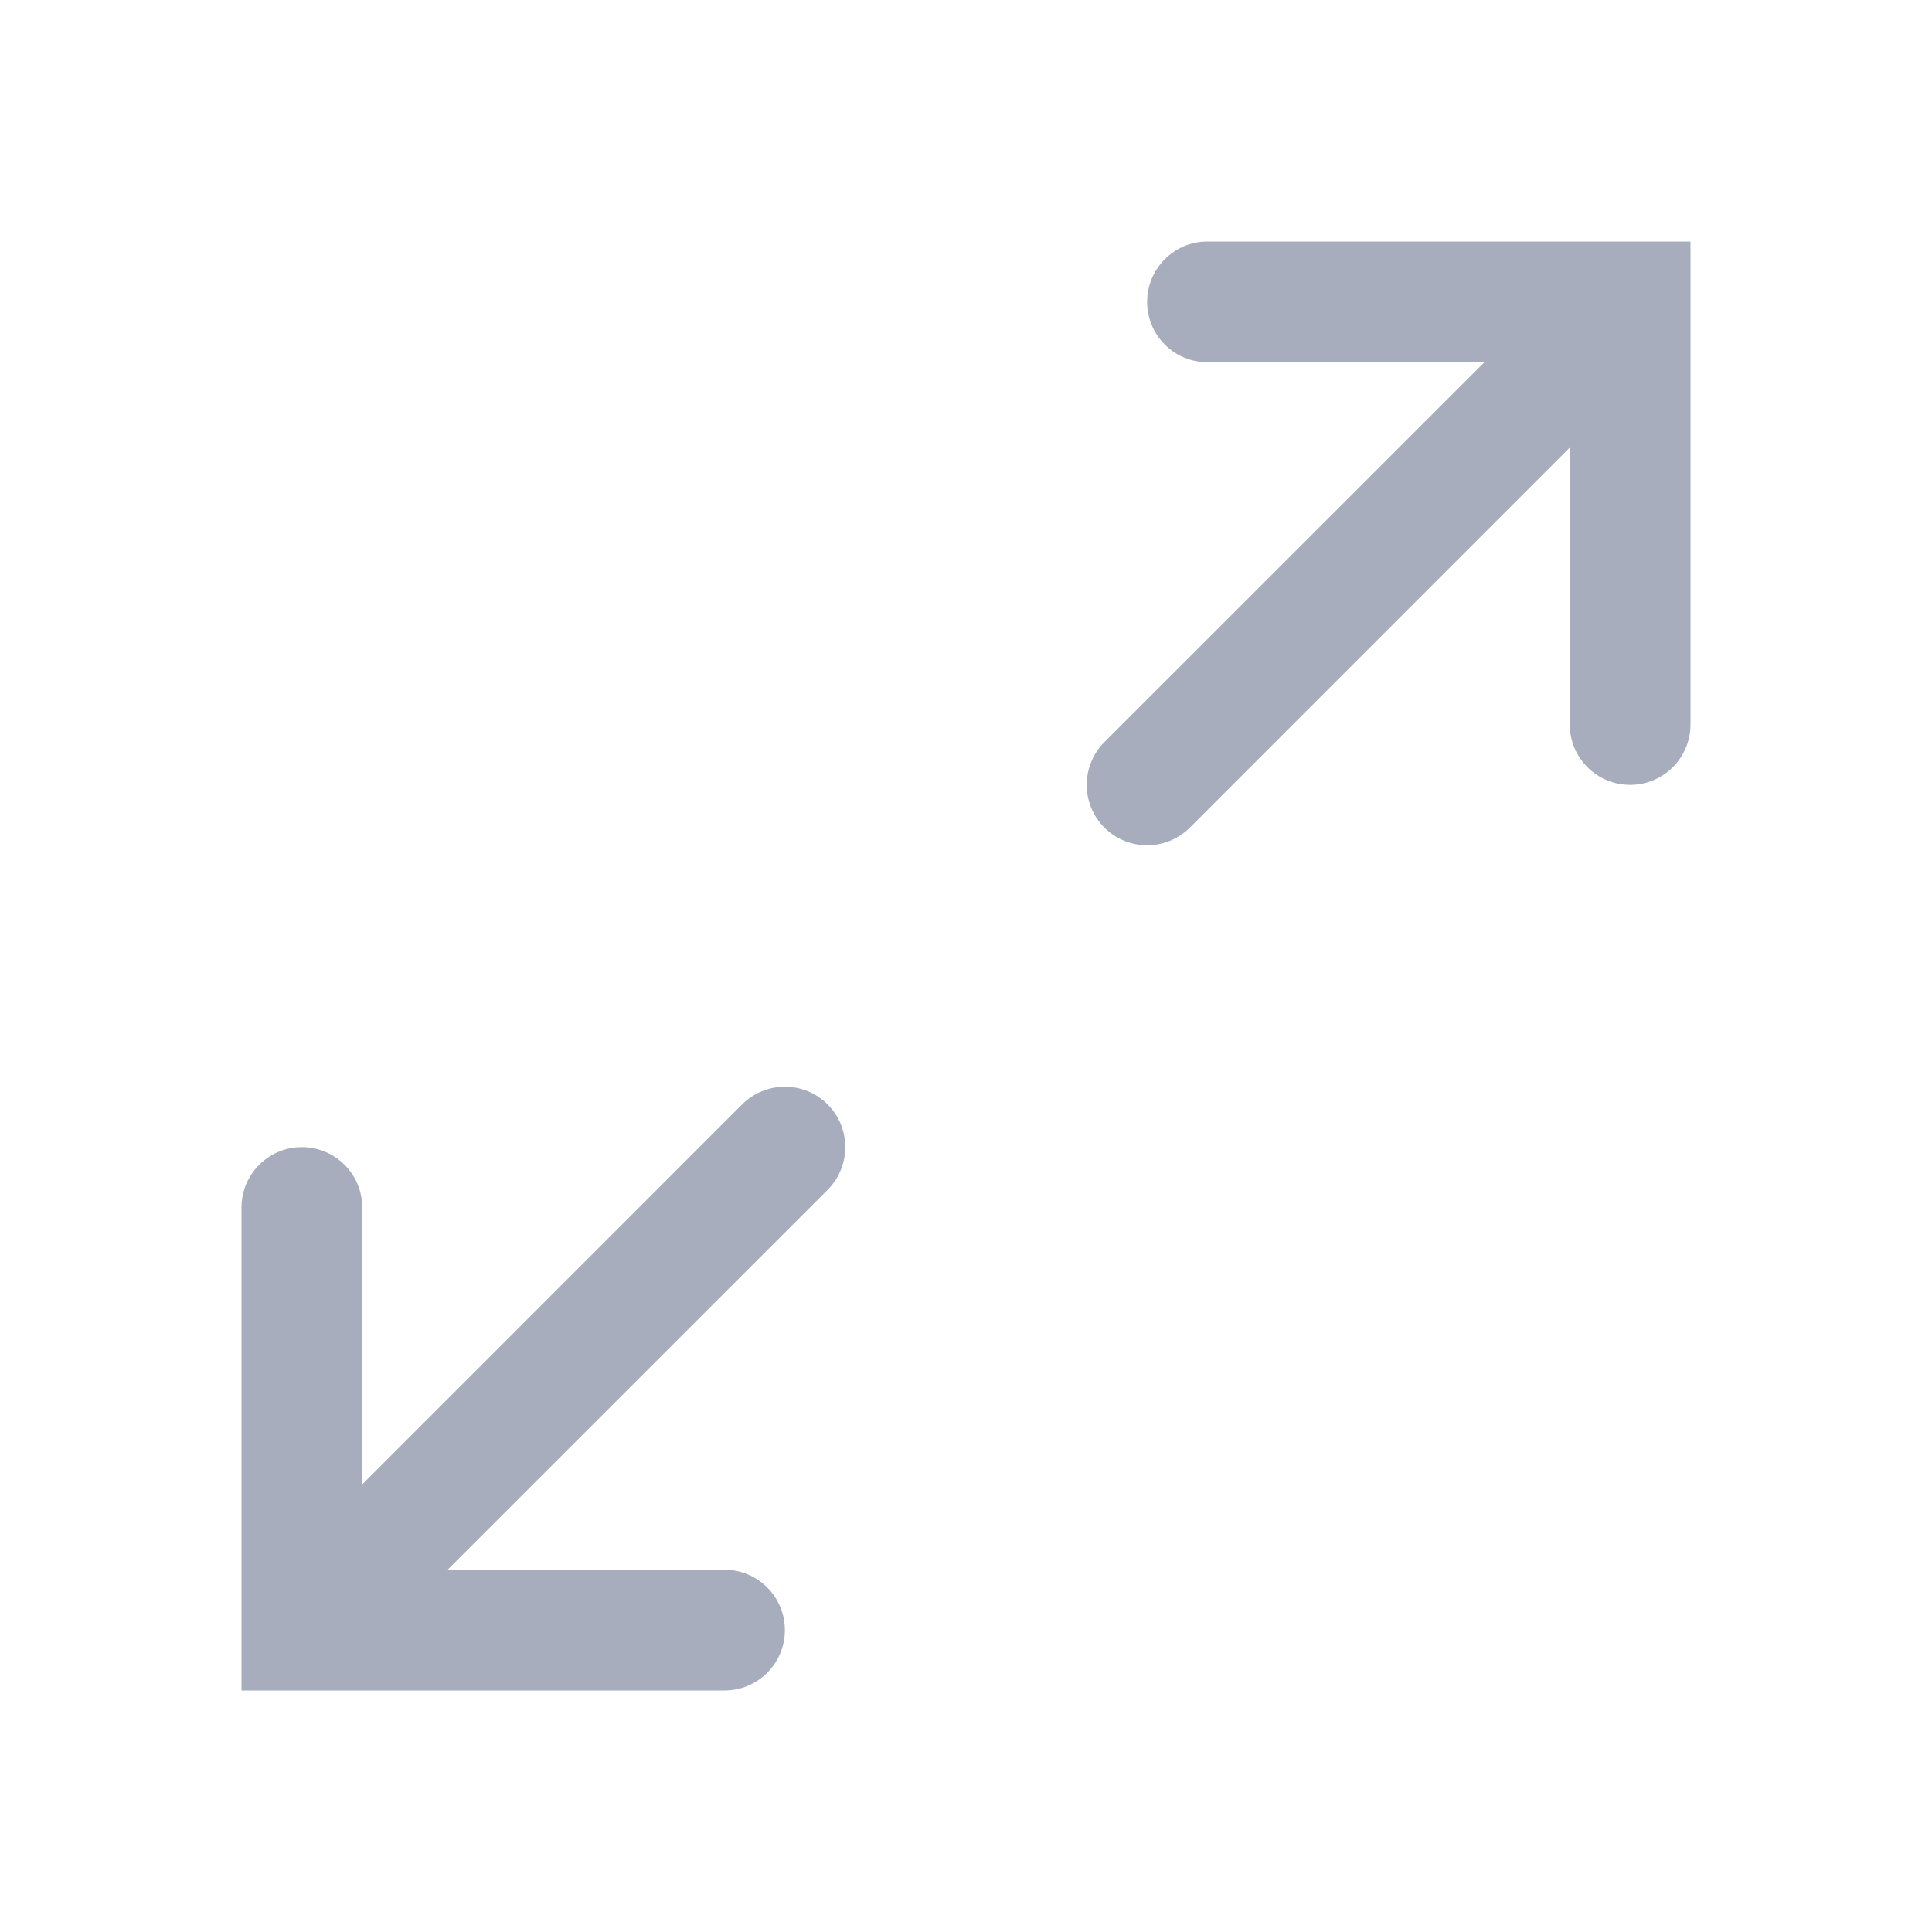
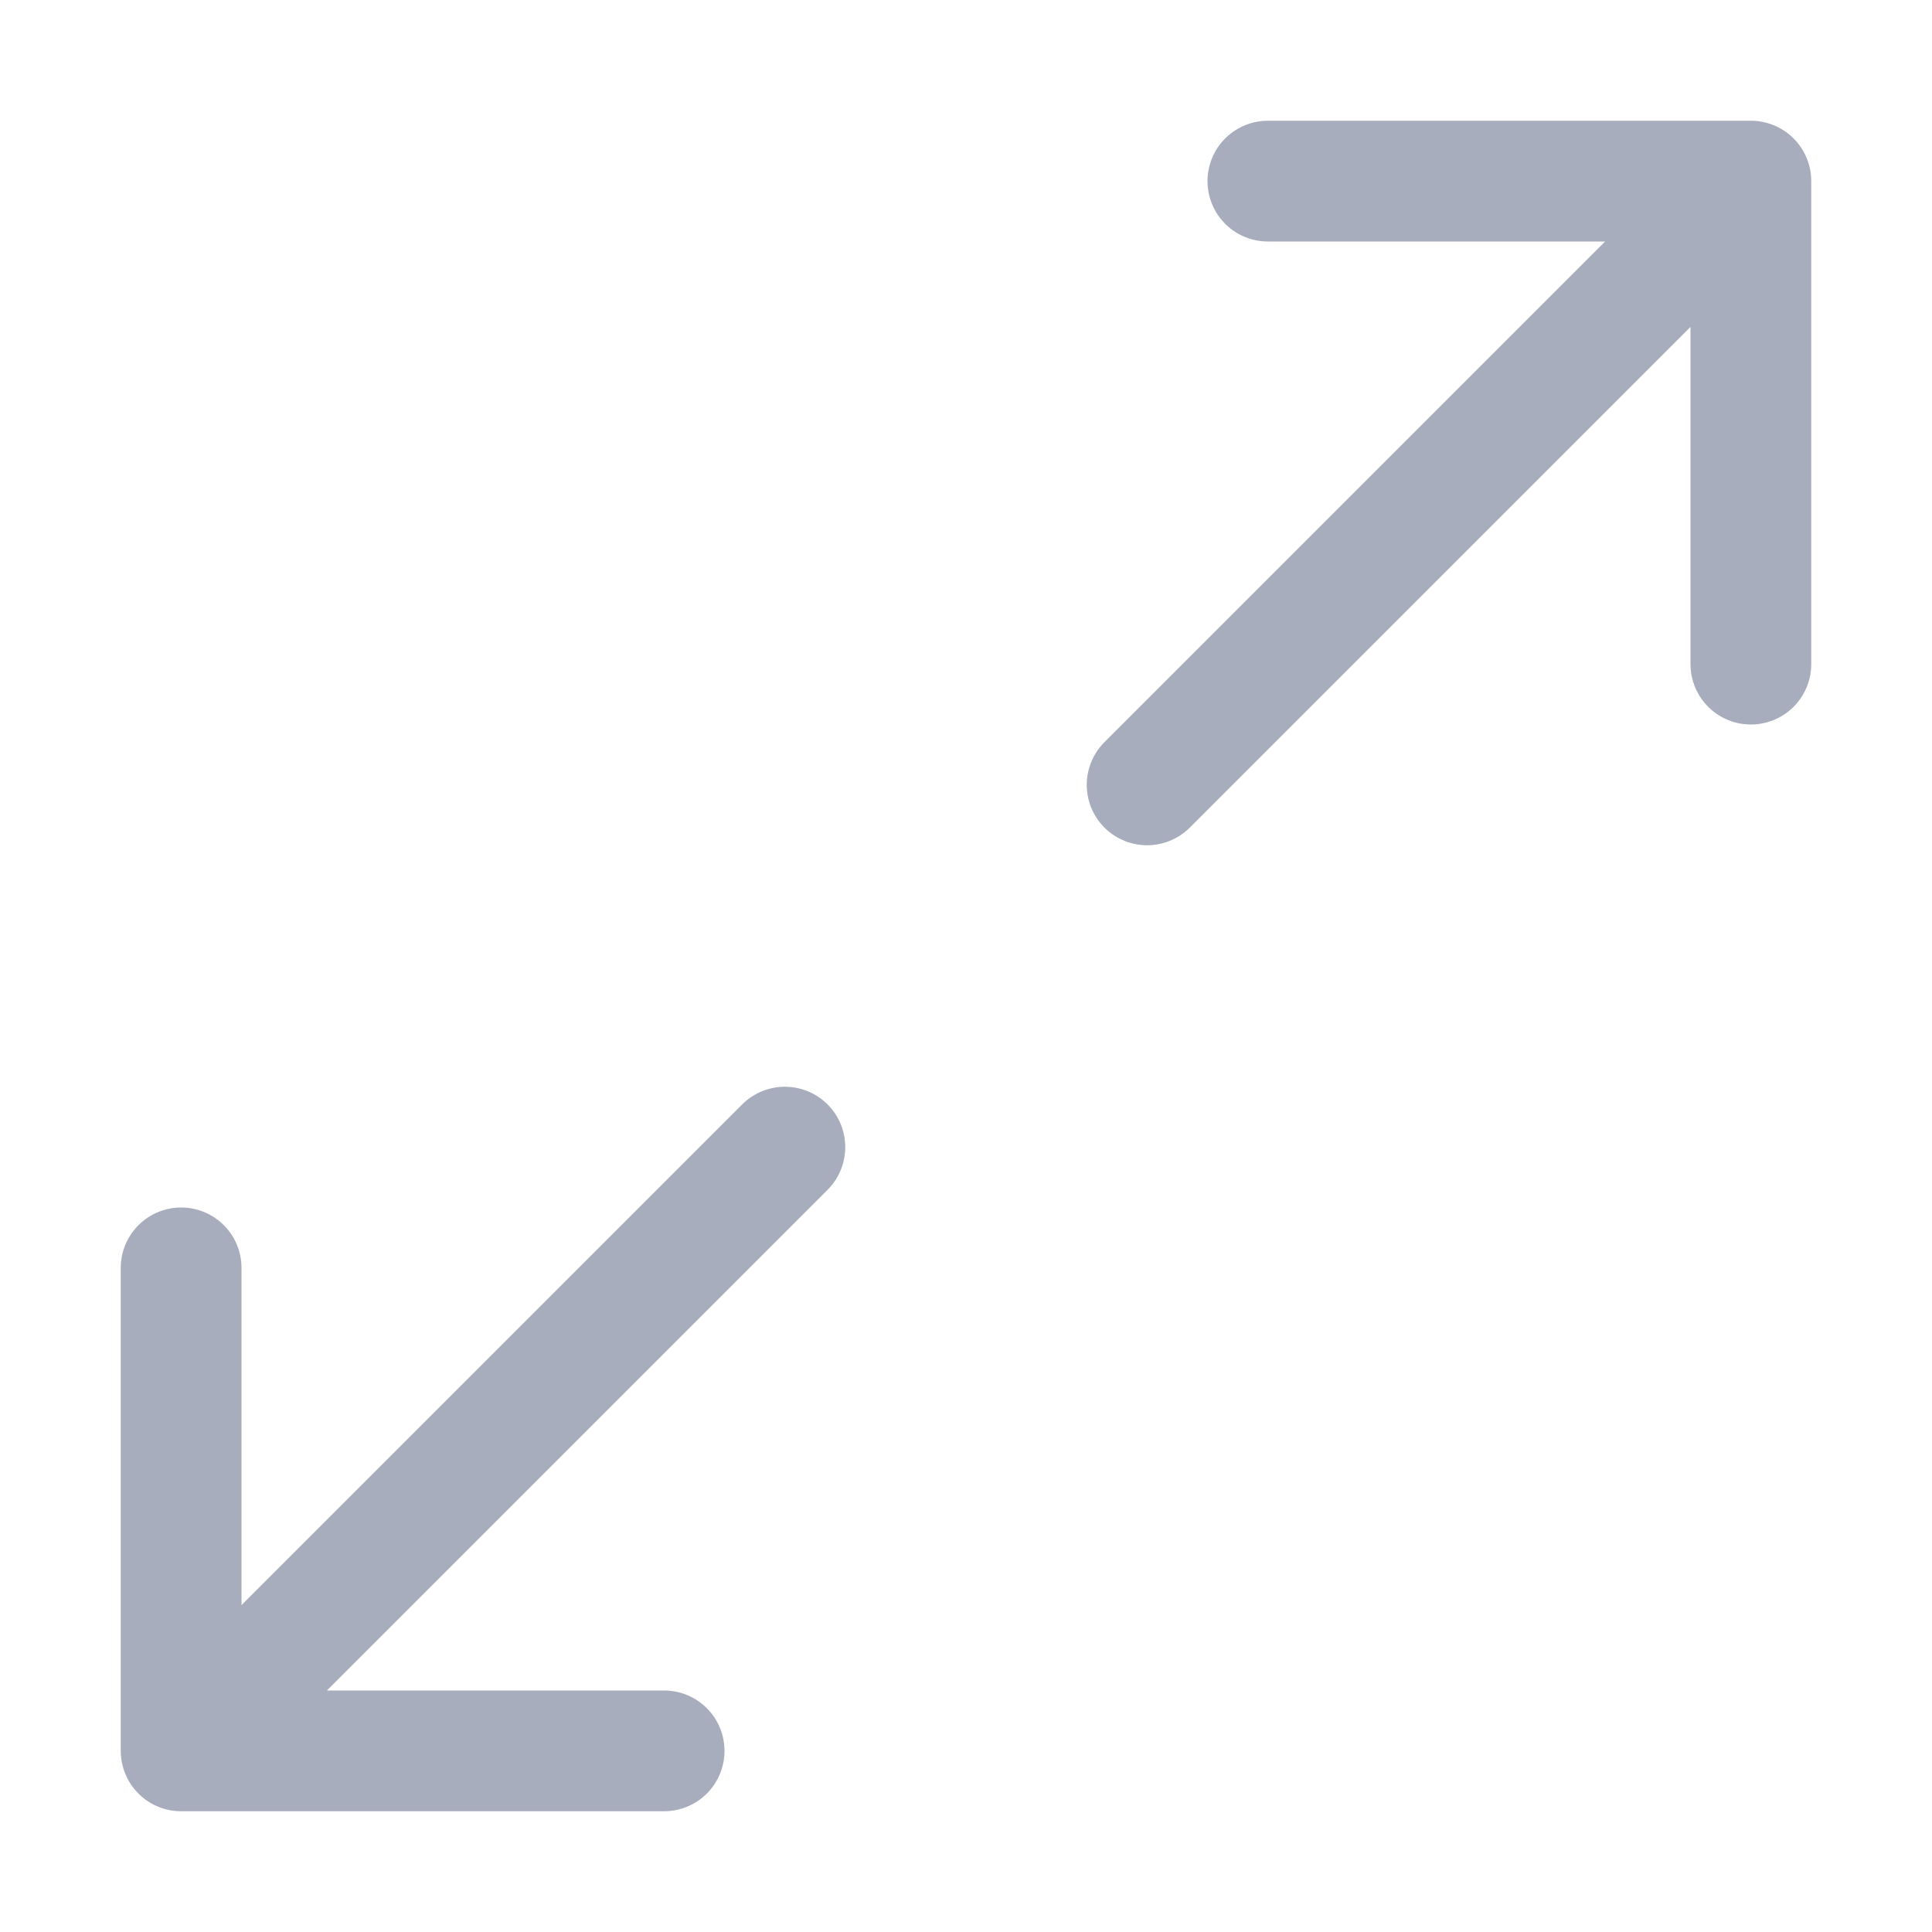
<svg xmlns="http://www.w3.org/2000/svg" width="16" height="16" viewBox="0 0 16 16" fill="none">
-   <path fill-rule="evenodd" clip-rule="evenodd" d="M13 6C13 6.276 13.224 6.5 13.5 6.5C13.776 6.5 14 6.276 14 6V2.5V2H13.5H10C9.724 2 9.5 2.224 9.5 2.5C9.5 2.776 9.724 3 10 3H12.293L9.146 6.146C8.951 6.342 8.951 6.658 9.146 6.854C9.342 7.049 9.658 7.049 9.854 6.854L13 3.707V6ZM6.854 9.854C7.049 9.658 7.049 9.342 6.854 9.146C6.658 8.951 6.342 8.951 6.146 9.146L3 12.293V10C3 9.724 2.776 9.5 2.5 9.5C2.224 9.5 2 9.724 2 10V13.5V14H2.5H6C6.276 14 6.5 13.776 6.5 13.5C6.5 13.224 6.276 13 6 13H3.707L6.854 9.854Z" fill="#A8ADBD" />
+   <path d="M6.5 9.5L2 14M9.5 6.5L14 2M5.5 14.5H1.5V10.5M10.5 1.5L14.5 1.5V5.5" stroke="#A8ADBD" stroke-linecap="round" stroke-linejoin="round" />
</svg>
